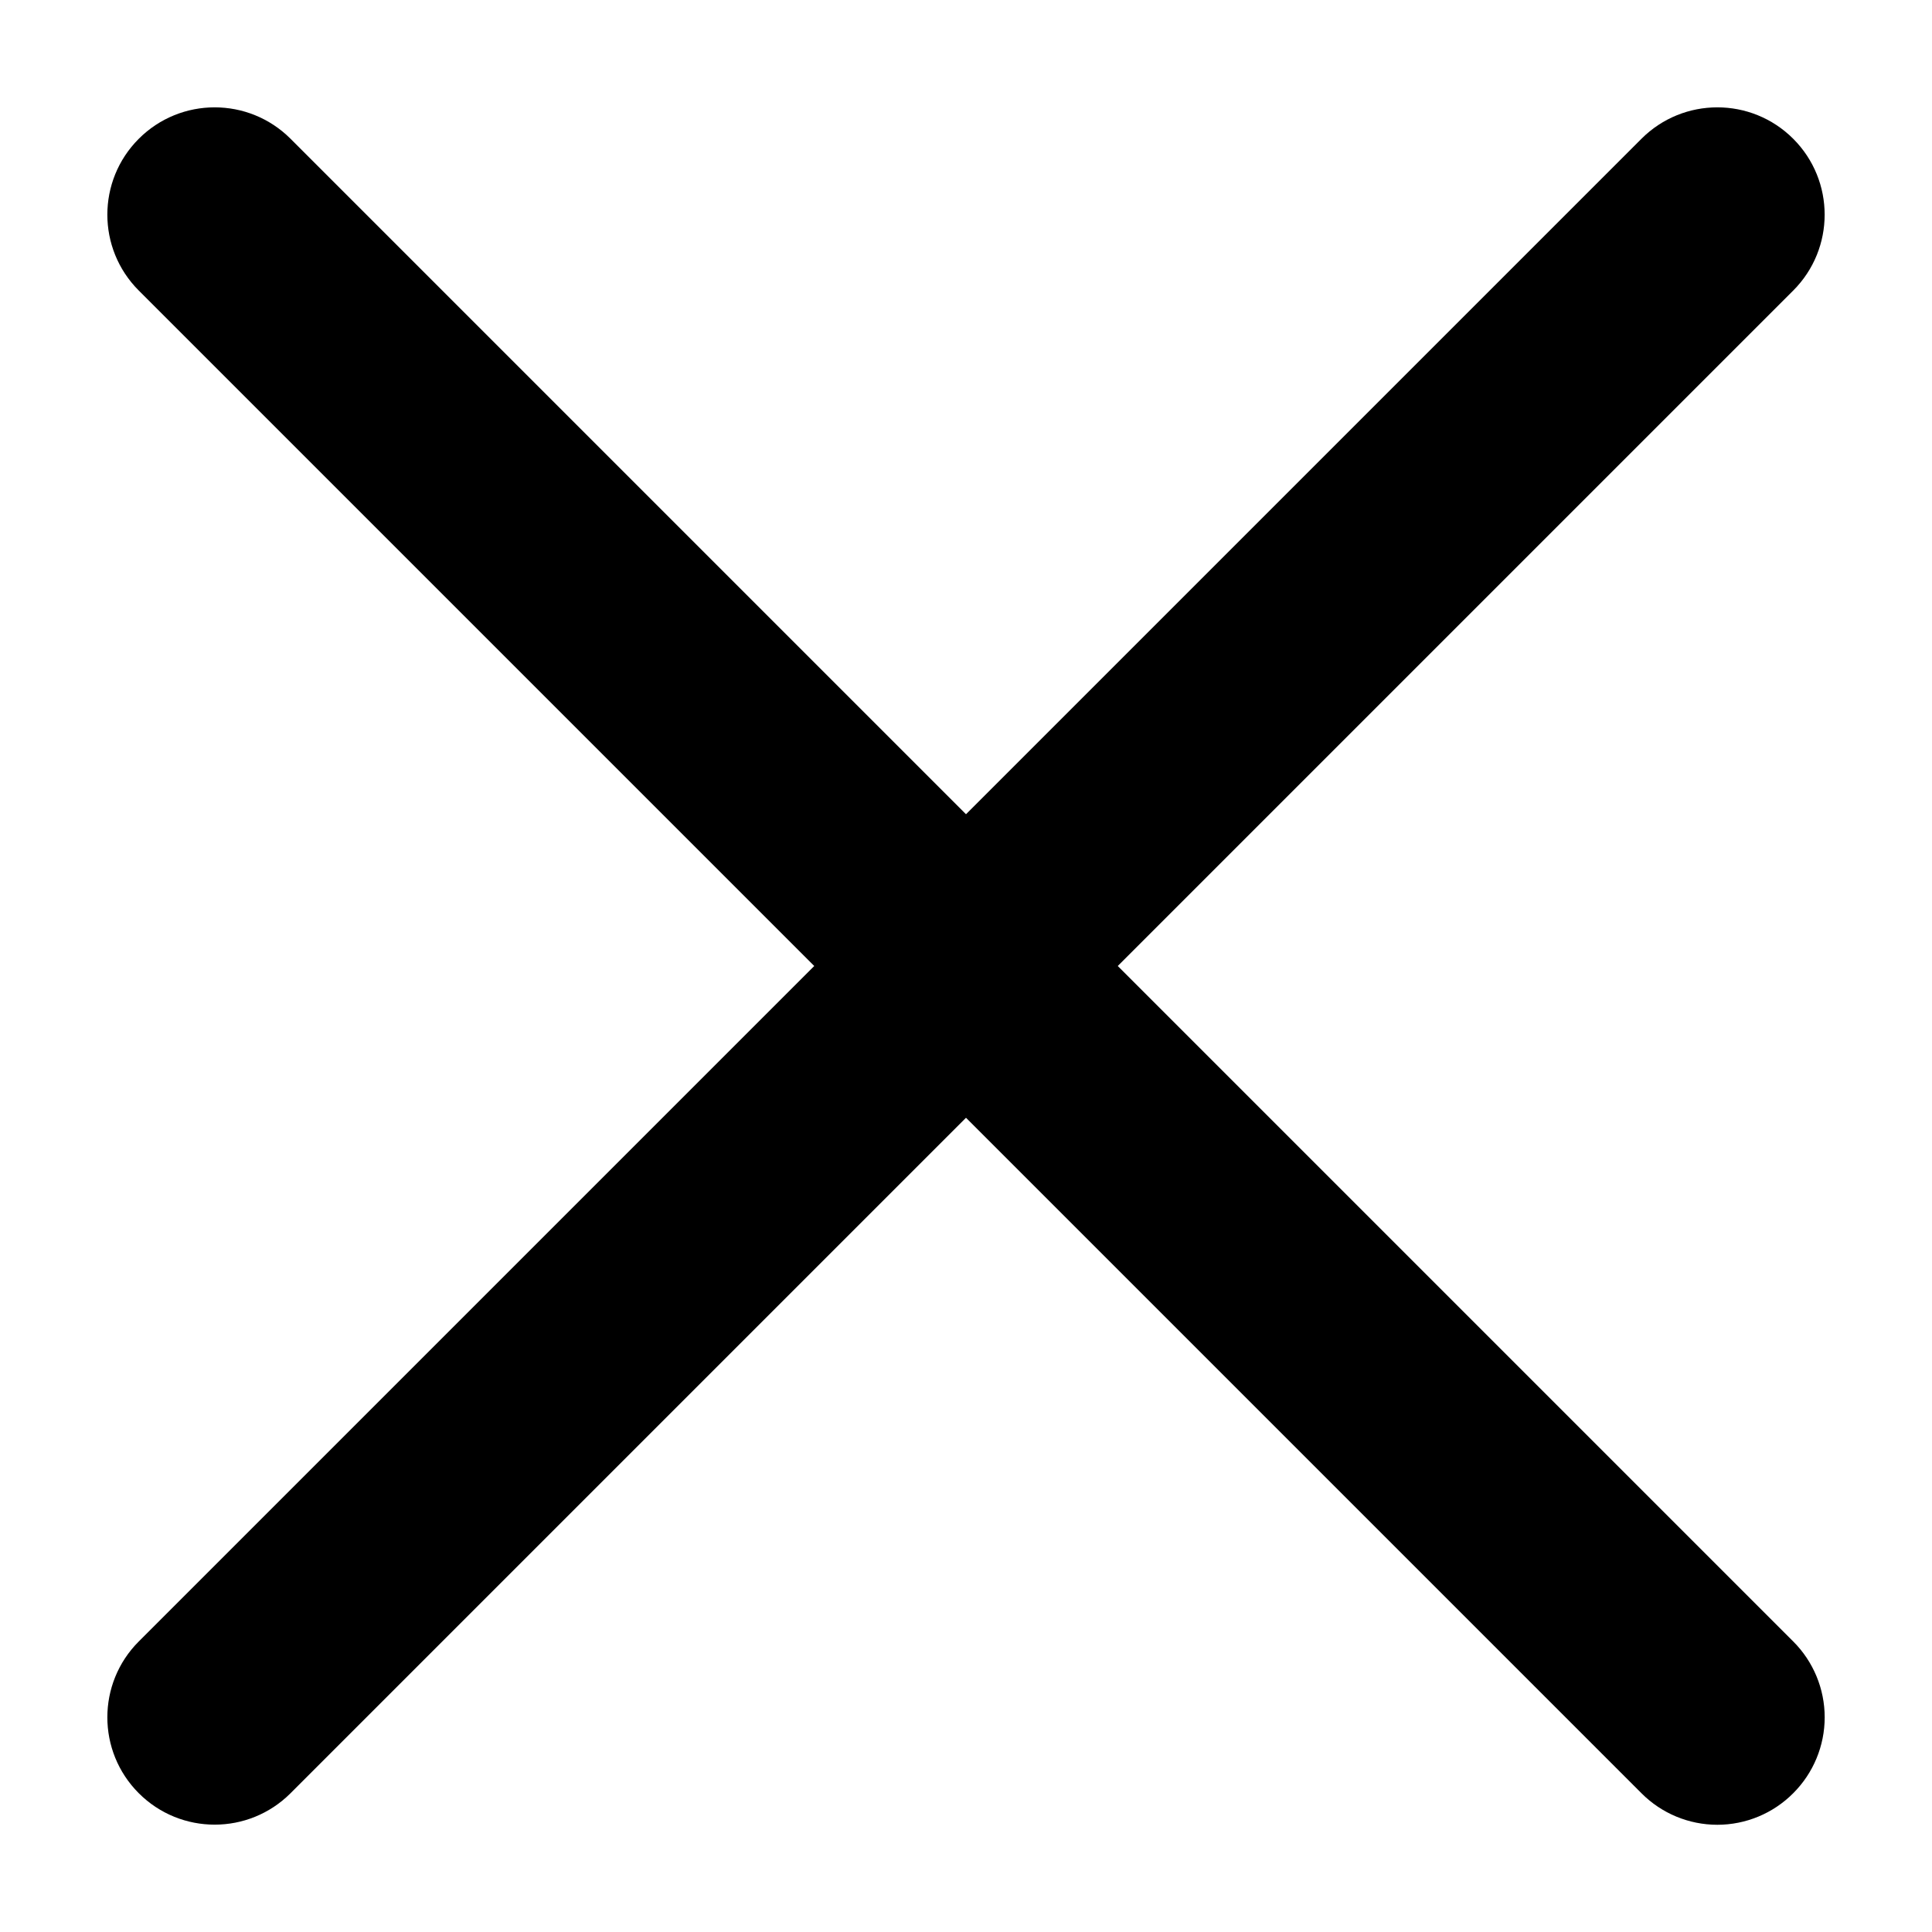
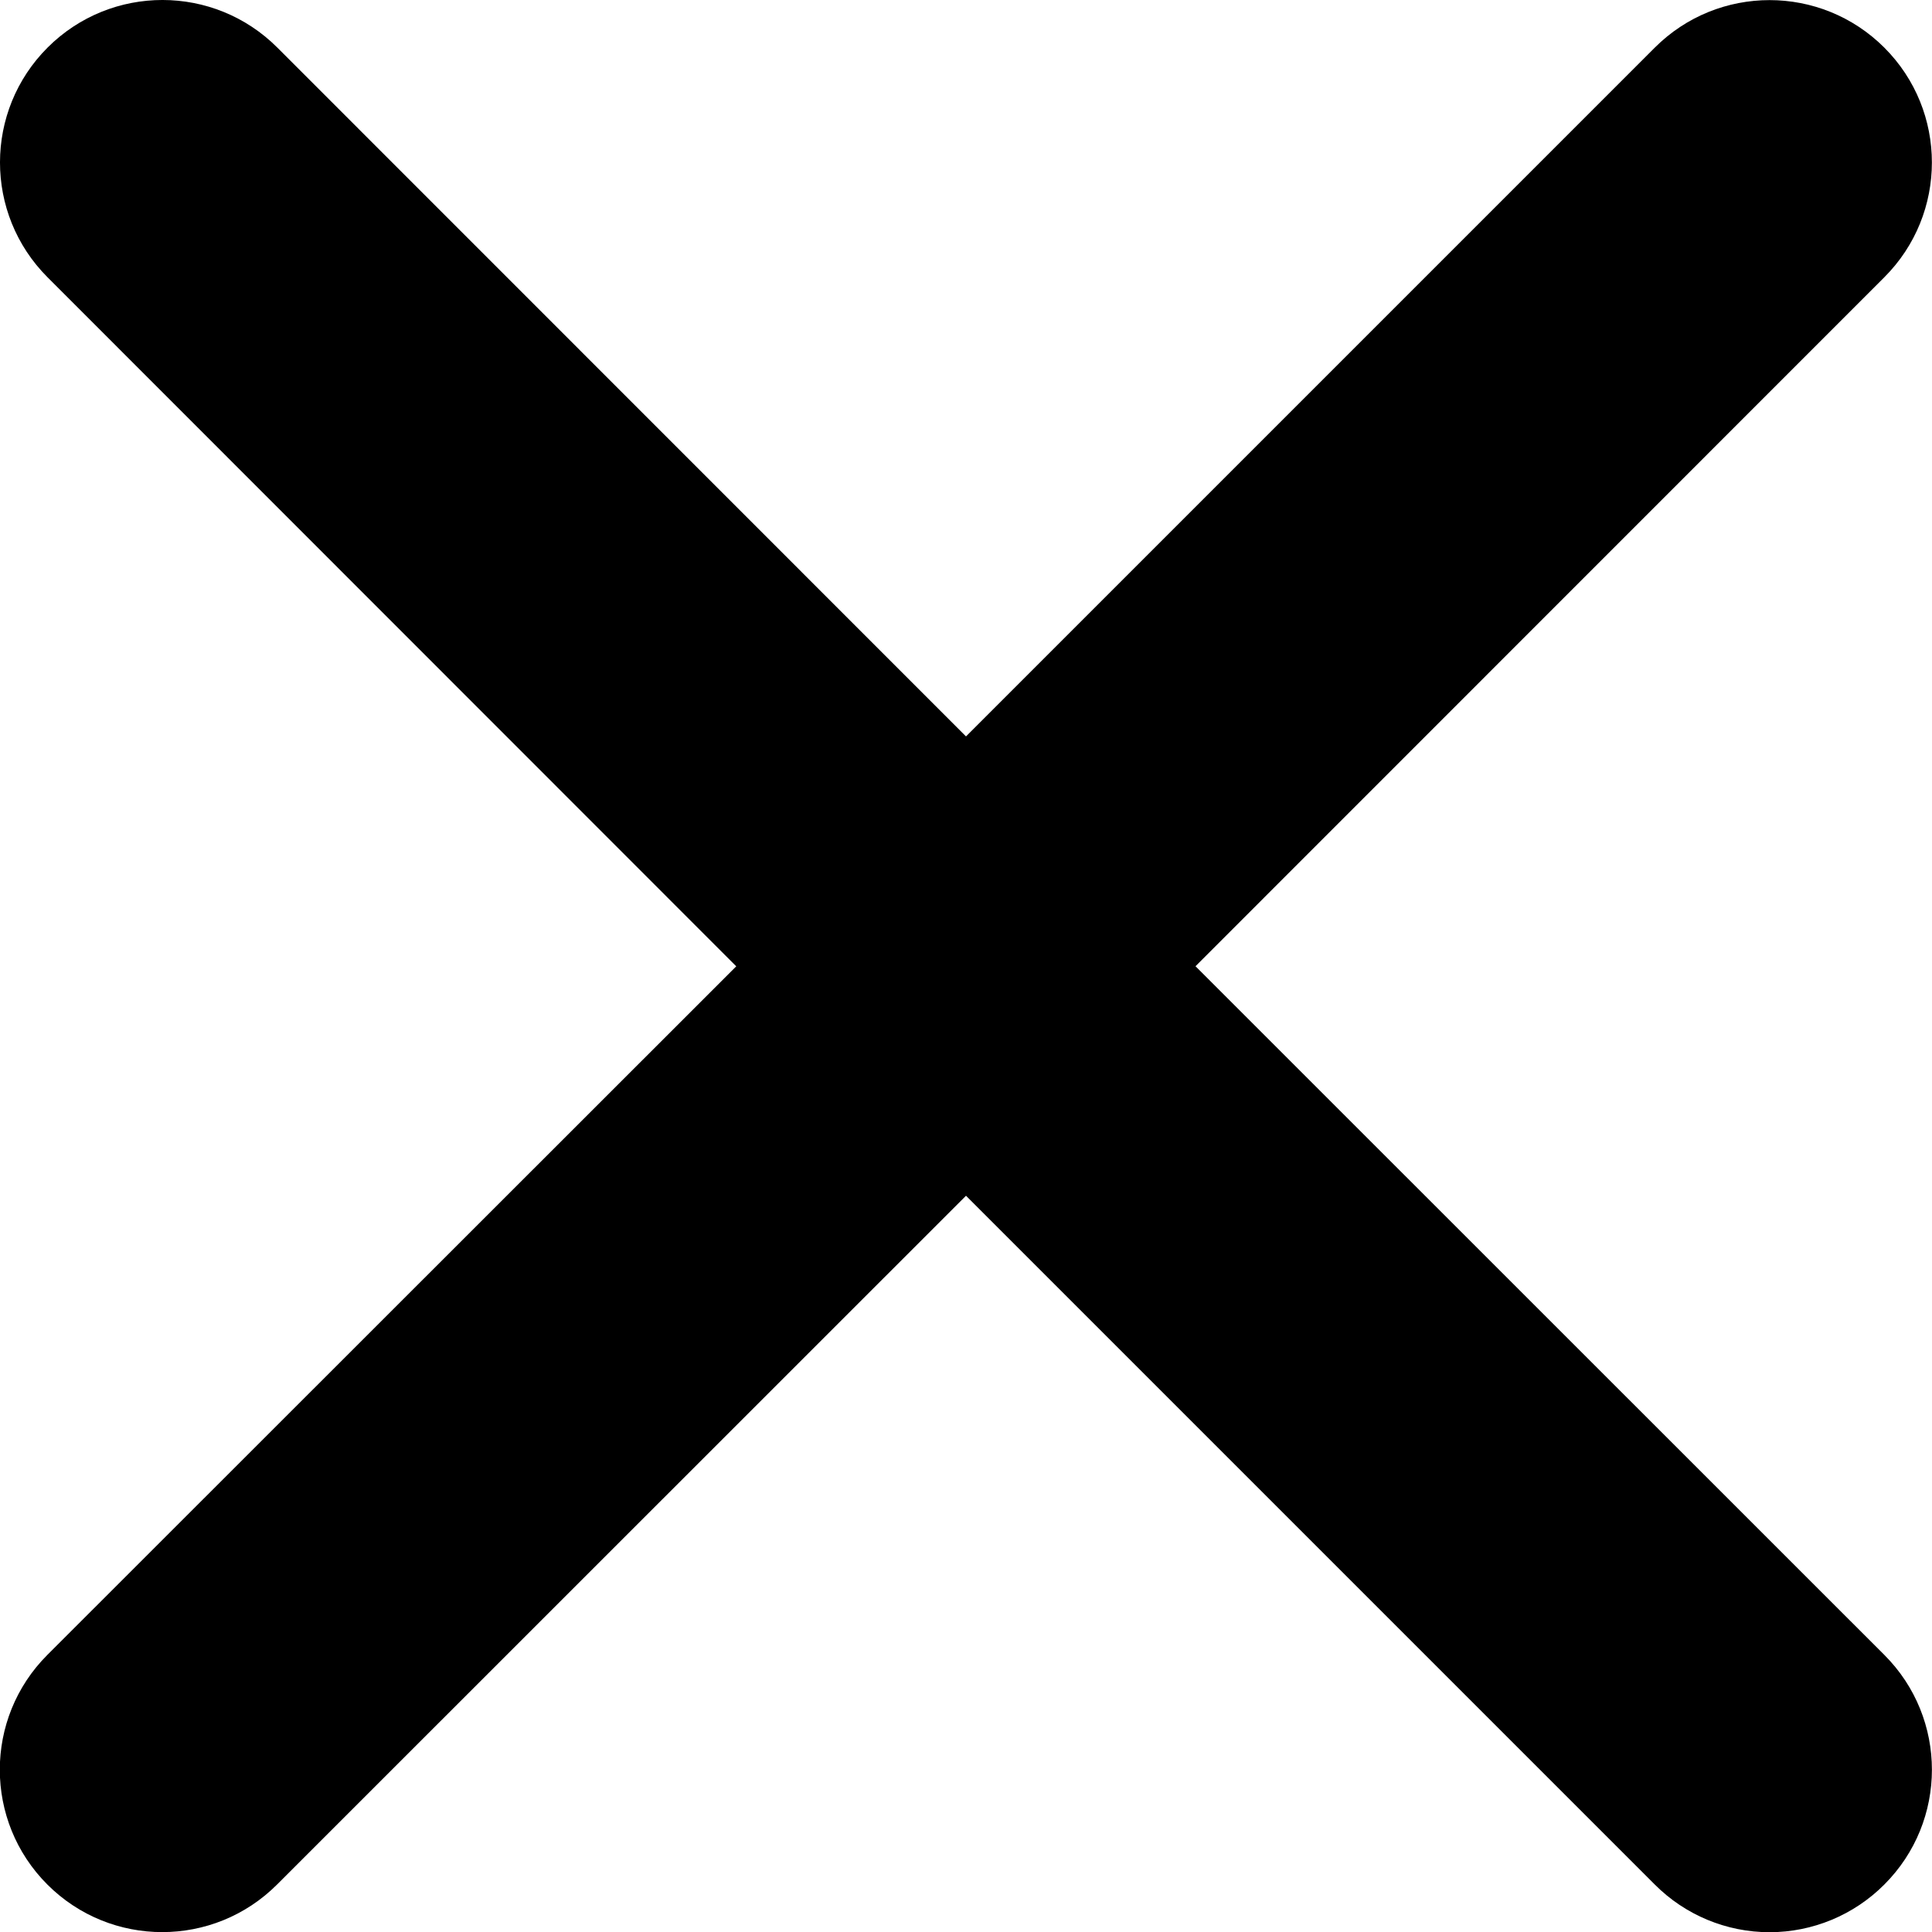
- <svg xmlns="http://www.w3.org/2000/svg" xmlns:xlink="http://www.w3.org/1999/xlink" viewBox="0 0 18 18">
+ <svg xmlns="http://www.w3.org/2000/svg" xmlns:xlink="http://www.w3.org/1999/xlink" viewBox="0 0 12 12">
  <defs>
-     <path id="close-small" d="M10.414 9l6.293-6.293a.999.999 0 1 0-1.414-1.414L9 7.586 2.707 1.293a.999.999 0 1 0-1.414 1.414L7.586 9l-6.293 6.293a.999.999 0 1 0 1.414 1.414L9 10.414l6.293 6.293a.997.997 0 0 0 1.414 0 .999.999 0 0 0 0-1.414L10.414 9z" />
+     <path id="close-tiny" d="M7.426 6.001l4.278-4.279A1.008 1.008 0 1 0 10.278.296L6 4.574 1.723.296A1.008 1.008 0 1 0 .295 1.722l4.278 4.28-4.279 4.277a1.008 1.008 0 1 0 1.427 1.426L6 7.427l4.278 4.278a1.006 1.006 0 0 0 1.426 0 1.008 1.008 0 0 0 0-1.426L7.425 6.001z" />
  </defs>
-   <use fill-rule="evenodd" xlink:href="#close-small" />
+   <use fill-rule="evenodd" xlink:href="#close-tiny" />
</svg>
